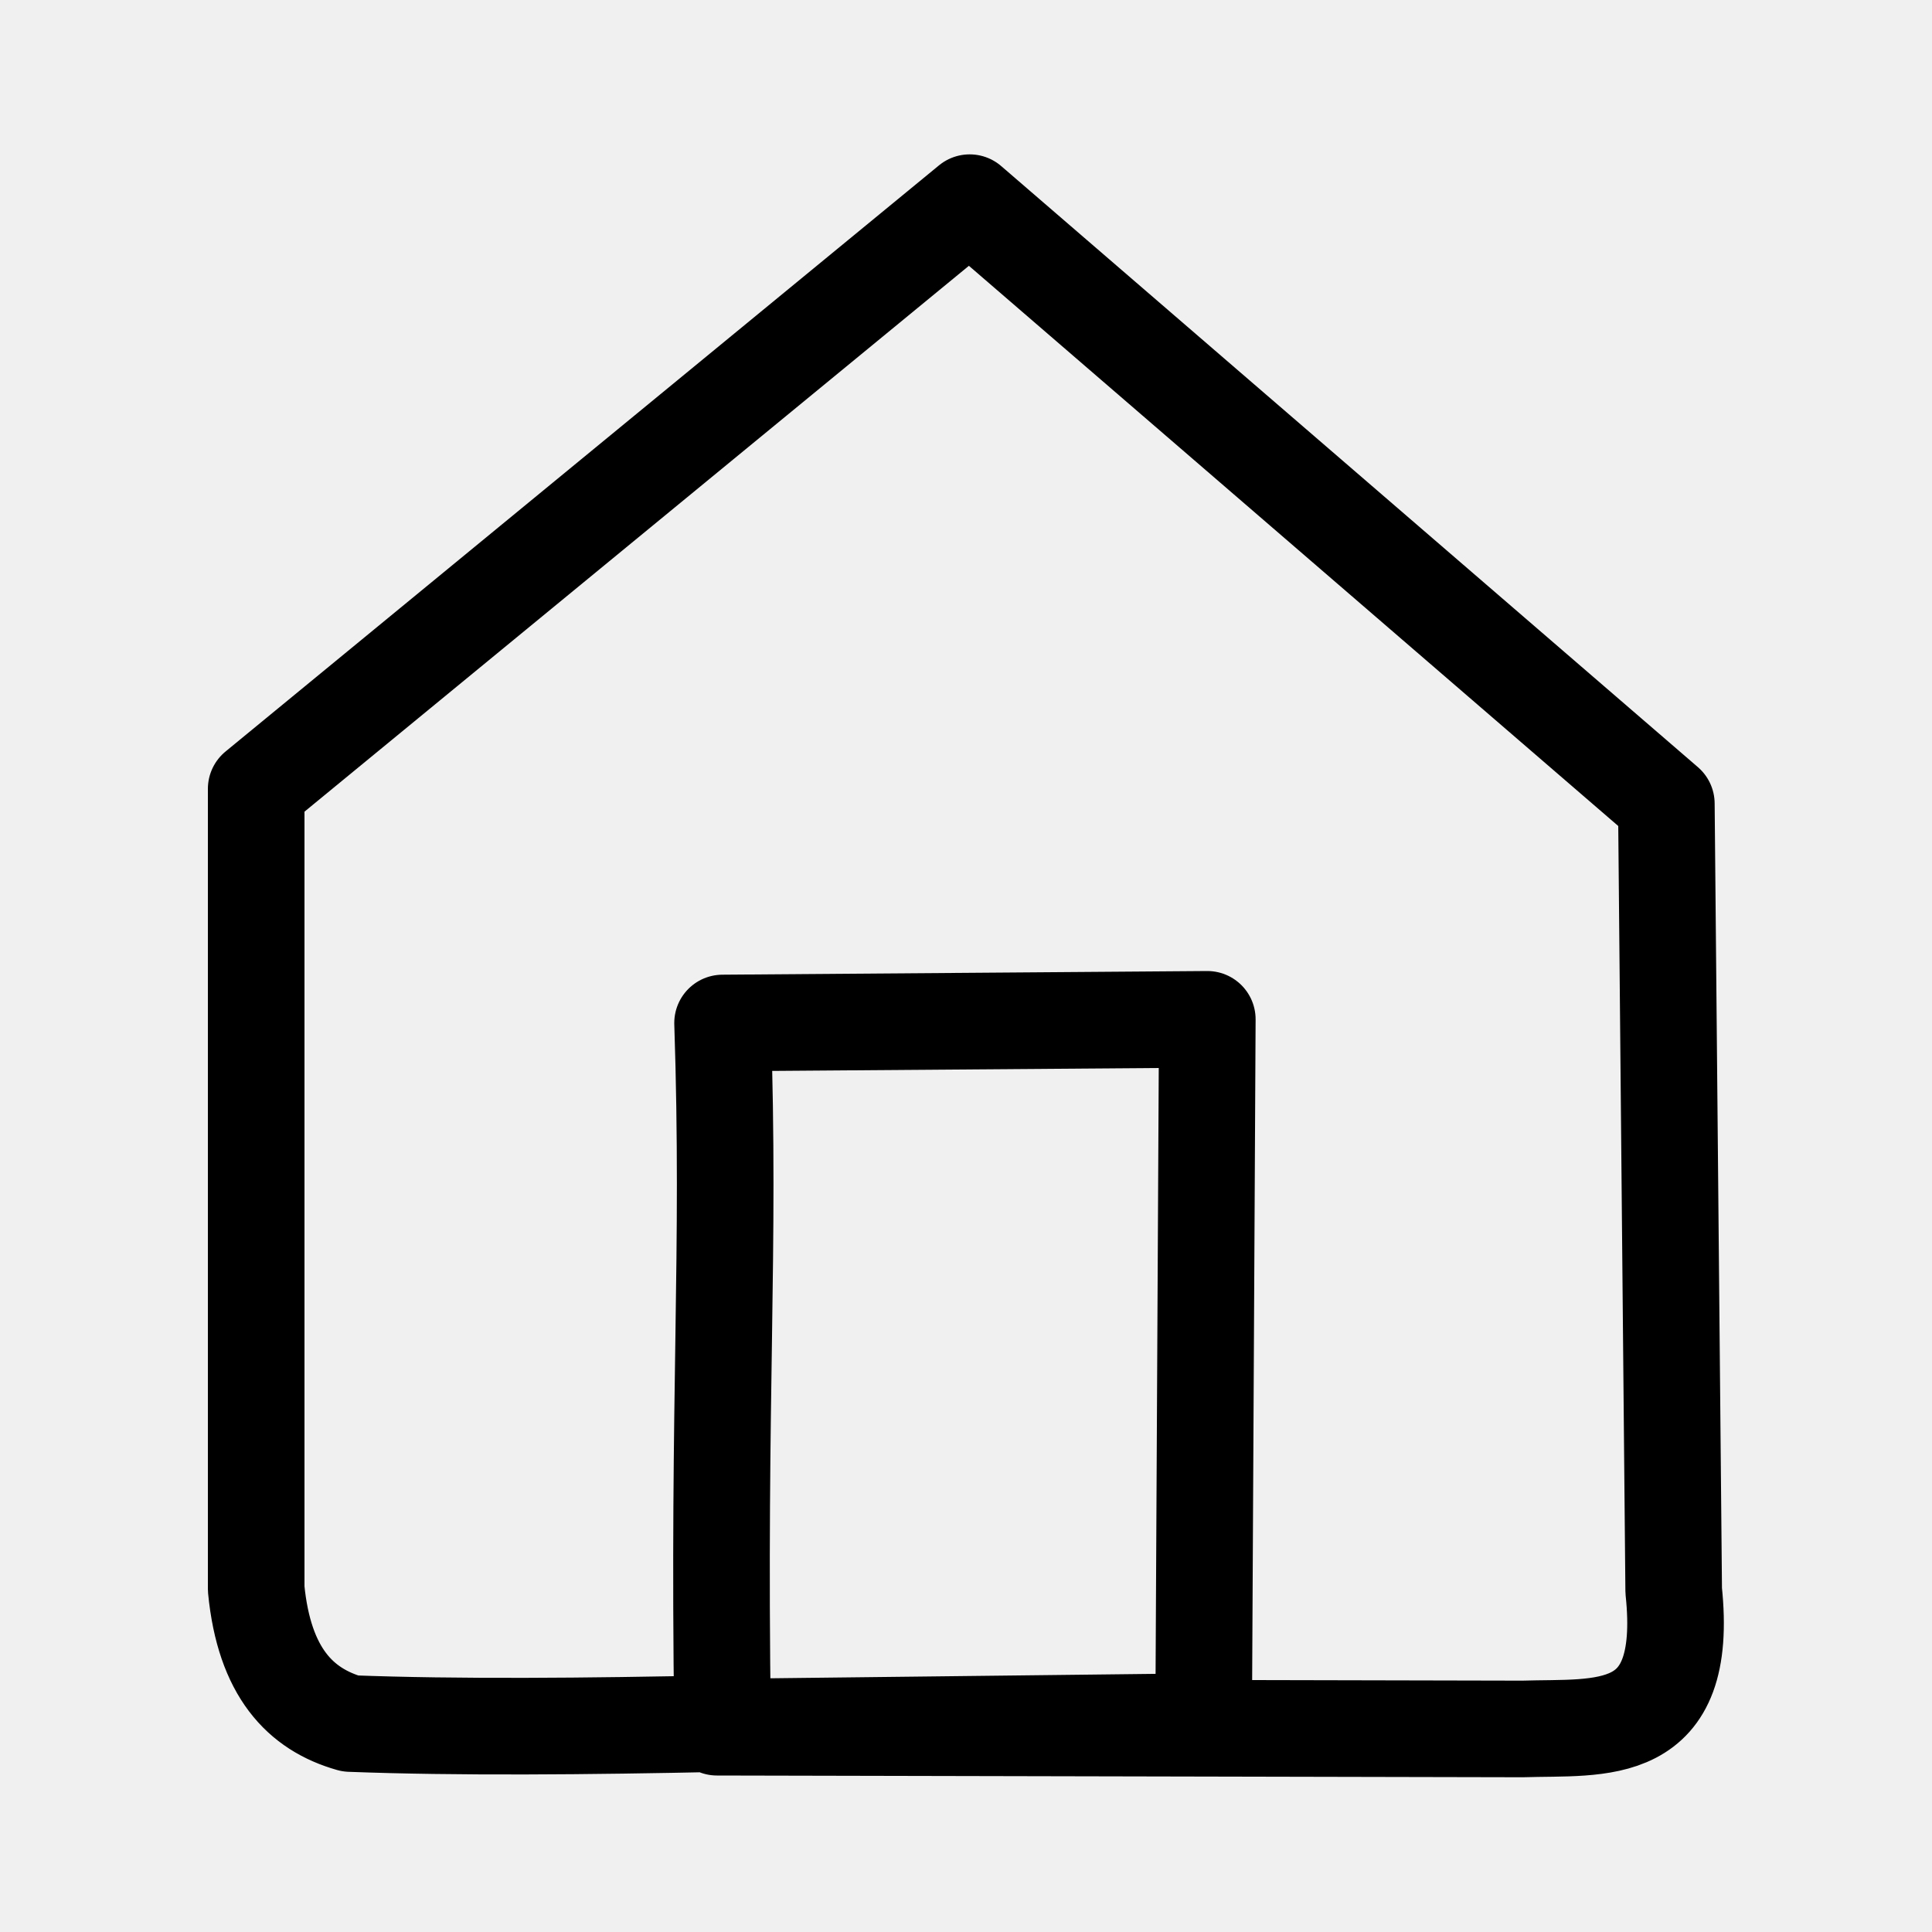
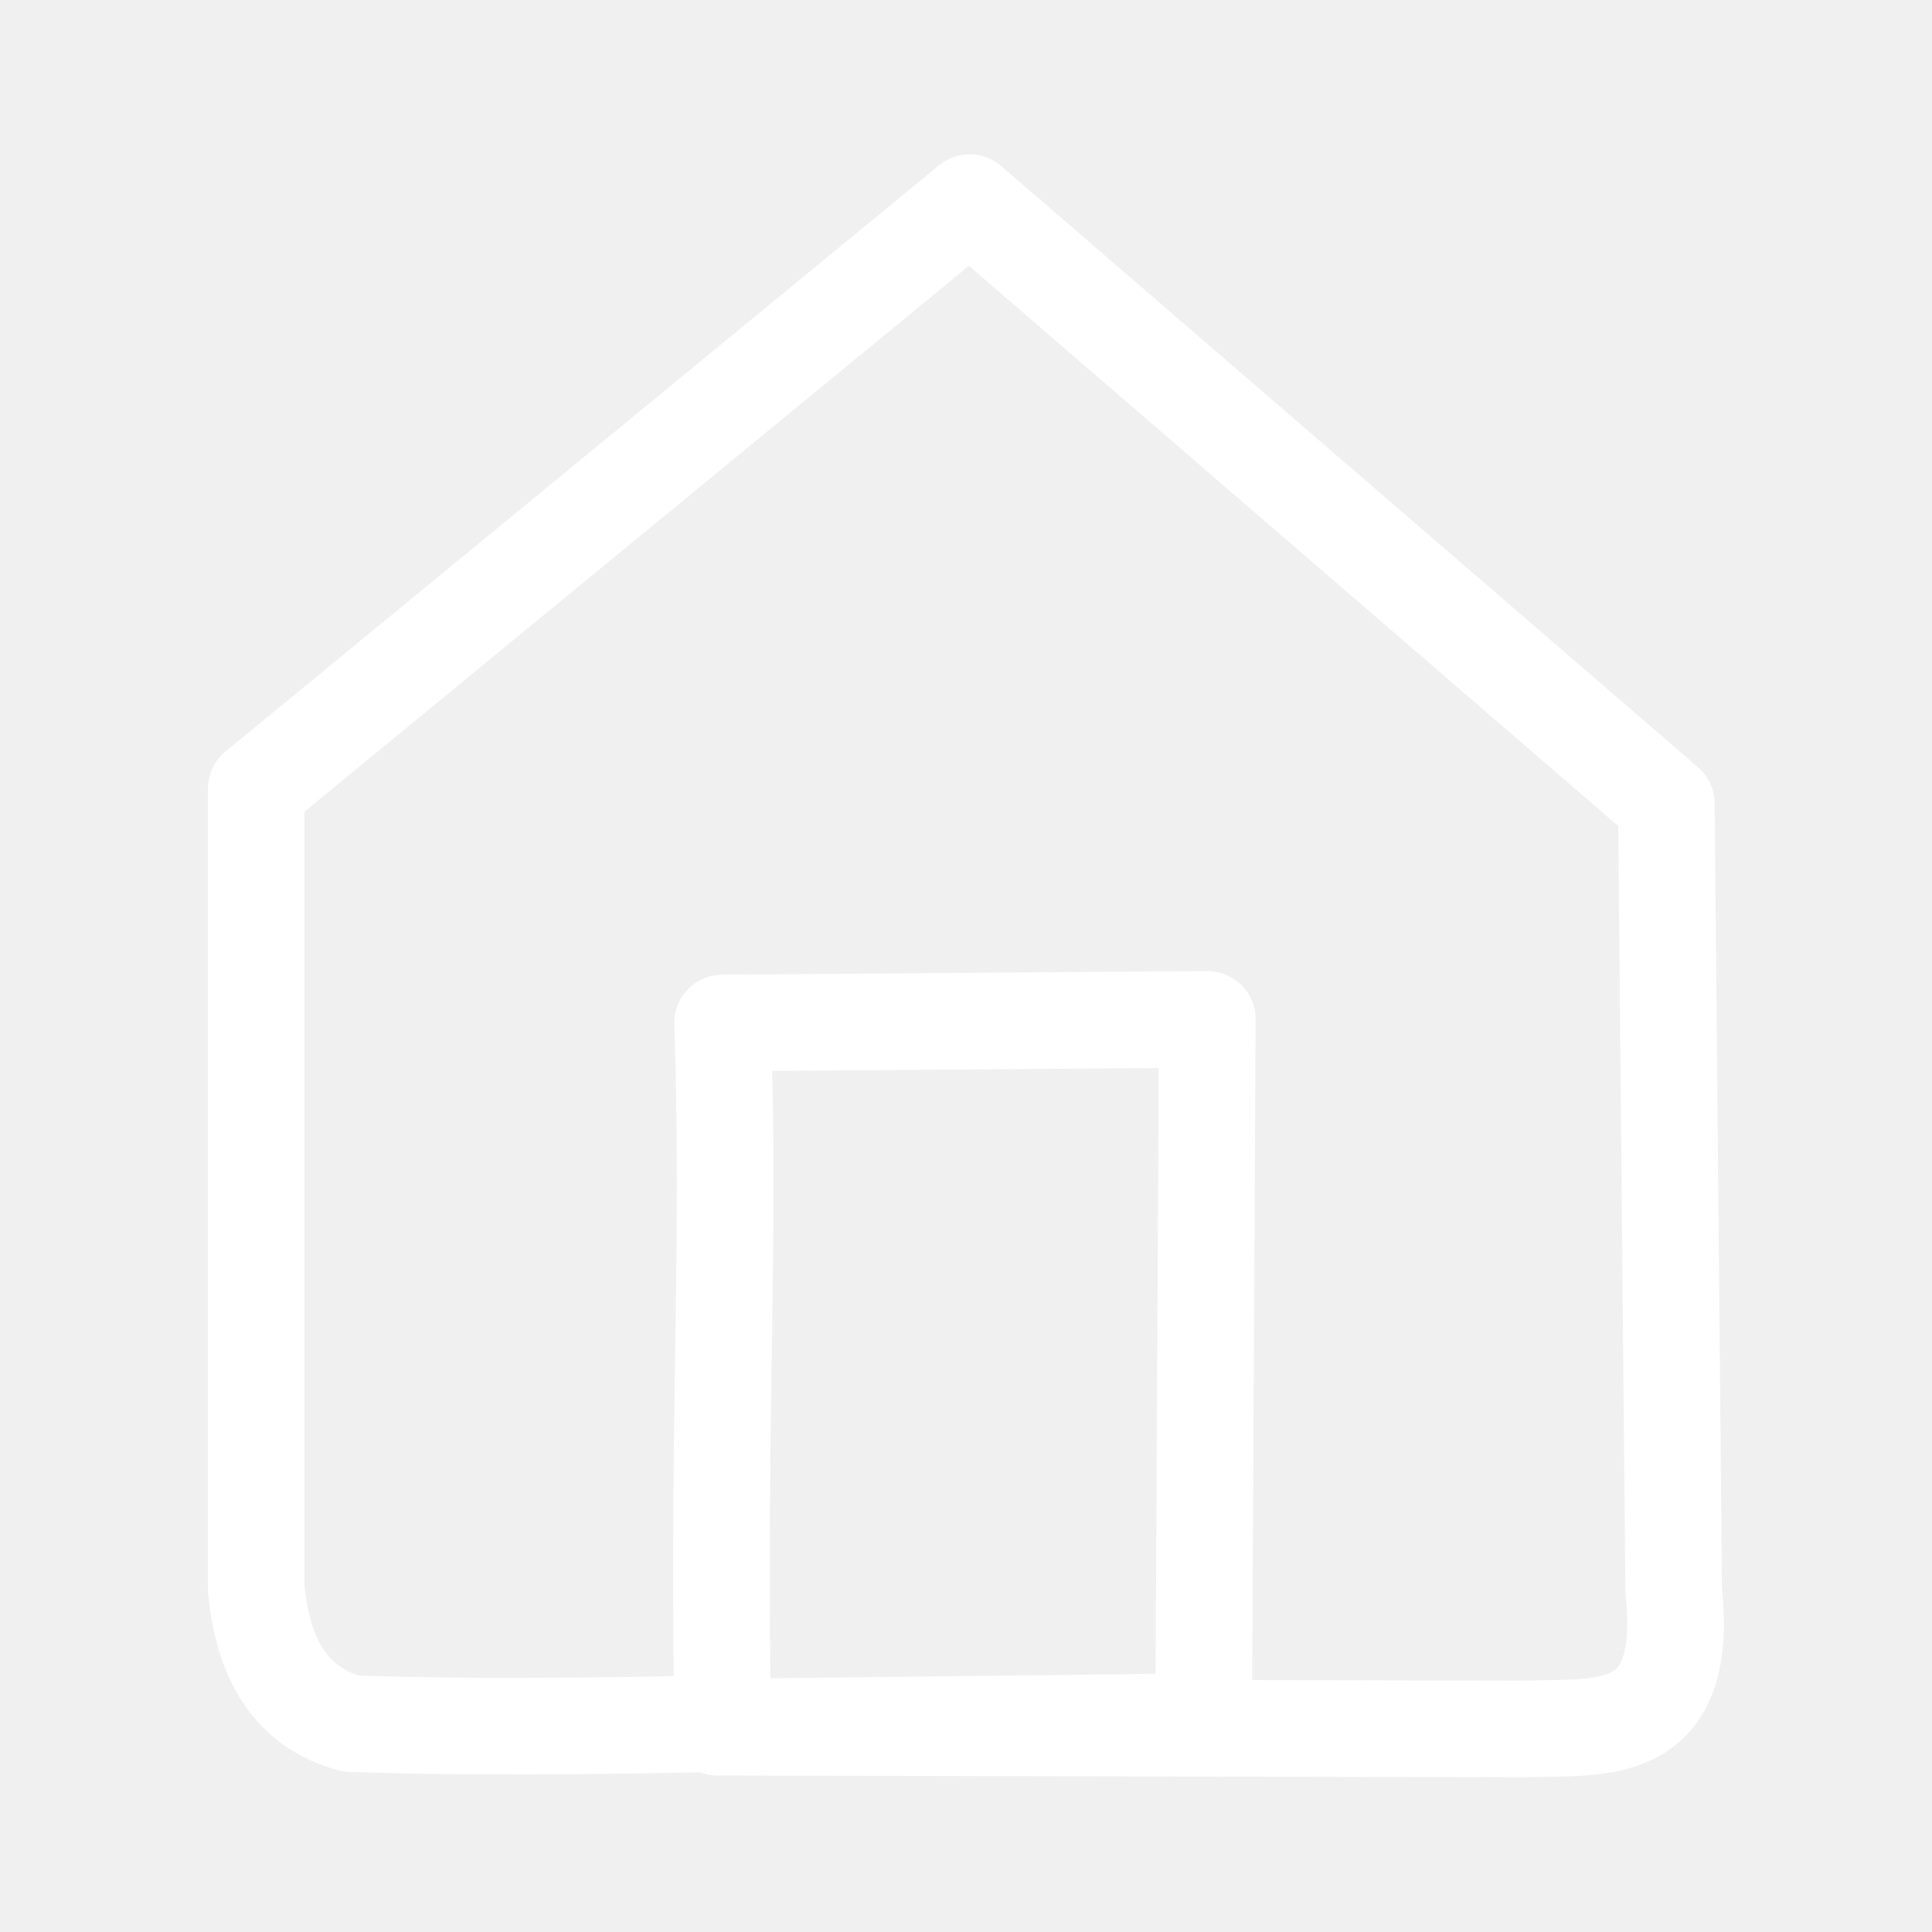
<svg xmlns="http://www.w3.org/2000/svg" width="10mm" height="10mm" viewBox="0 0 10 10" version="1.1" id="svg1" xml:space="preserve">
  <defs id="defs1" />
  <g id="layer1">
-     <path style="fill:#000000;fill-opacity:0;stroke:#000000;stroke-width:0.5;stroke-linejoin:round;stroke-dasharray:none" d="m 1.326,4.083 v 4.141 c 0.042,0.432 0.229,0.624 0.487,0.697 0.553,0.021 1.222,0.015 1.927,0 -0.024,-1.727 0.04,-2.417 0,-3.626 l 2.509,-0.019 -0.019,3.635 -2.519,0.029 4.17,0.009 c 0.405,-0.013 0.864,0.06 0.782,-0.716 L 8.625,4.16 5.019,1.049 Z" id="path2" />
+     <path style="fill:#000000;fill-opacity:0;stroke:#ffffff;stroke-width:0.5;stroke-linejoin:round;stroke-dasharray:none" d="m 1.326,4.083 v 4.141 c 0.042,0.432 0.229,0.624 0.487,0.697 0.553,0.021 1.222,0.015 1.927,0 -0.024,-1.727 0.04,-2.417 0,-3.626 l 2.509,-0.019 -0.019,3.635 -2.519,0.029 4.17,0.009 c 0.405,-0.013 0.864,0.06 0.782,-0.716 L 8.625,4.16 5.019,1.049 Z" id="path2" />
  </g>
</svg>
